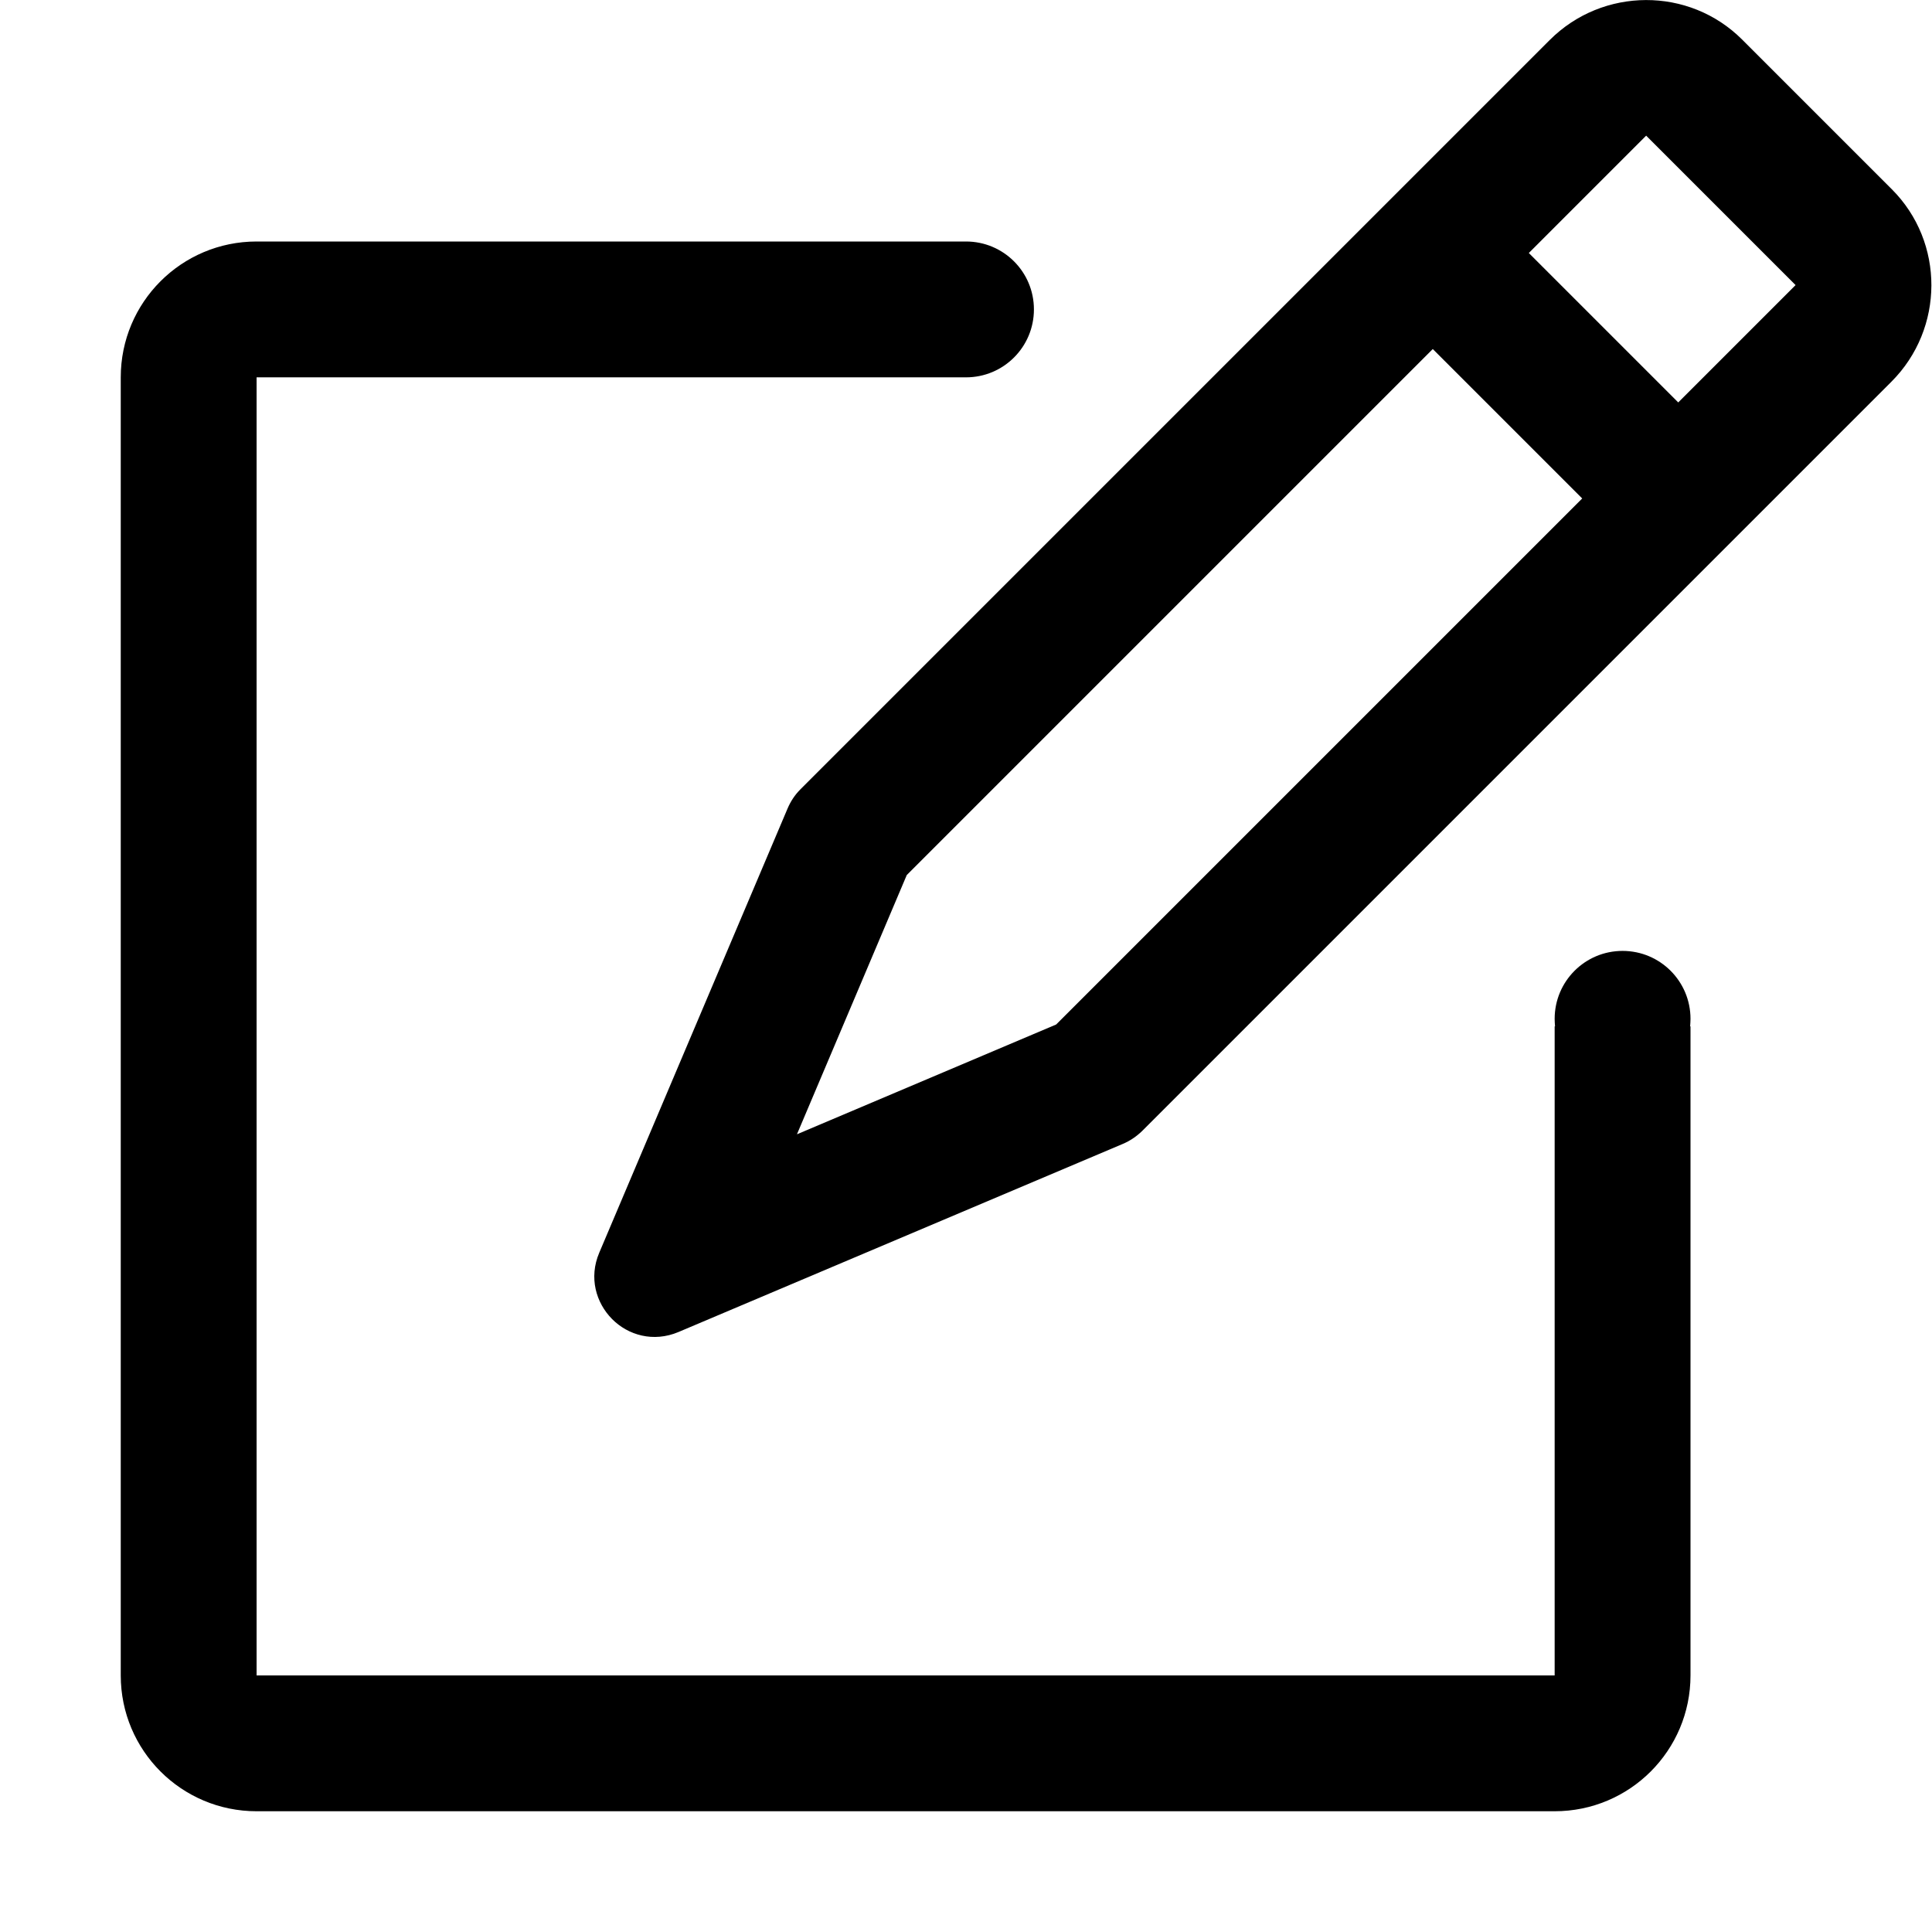
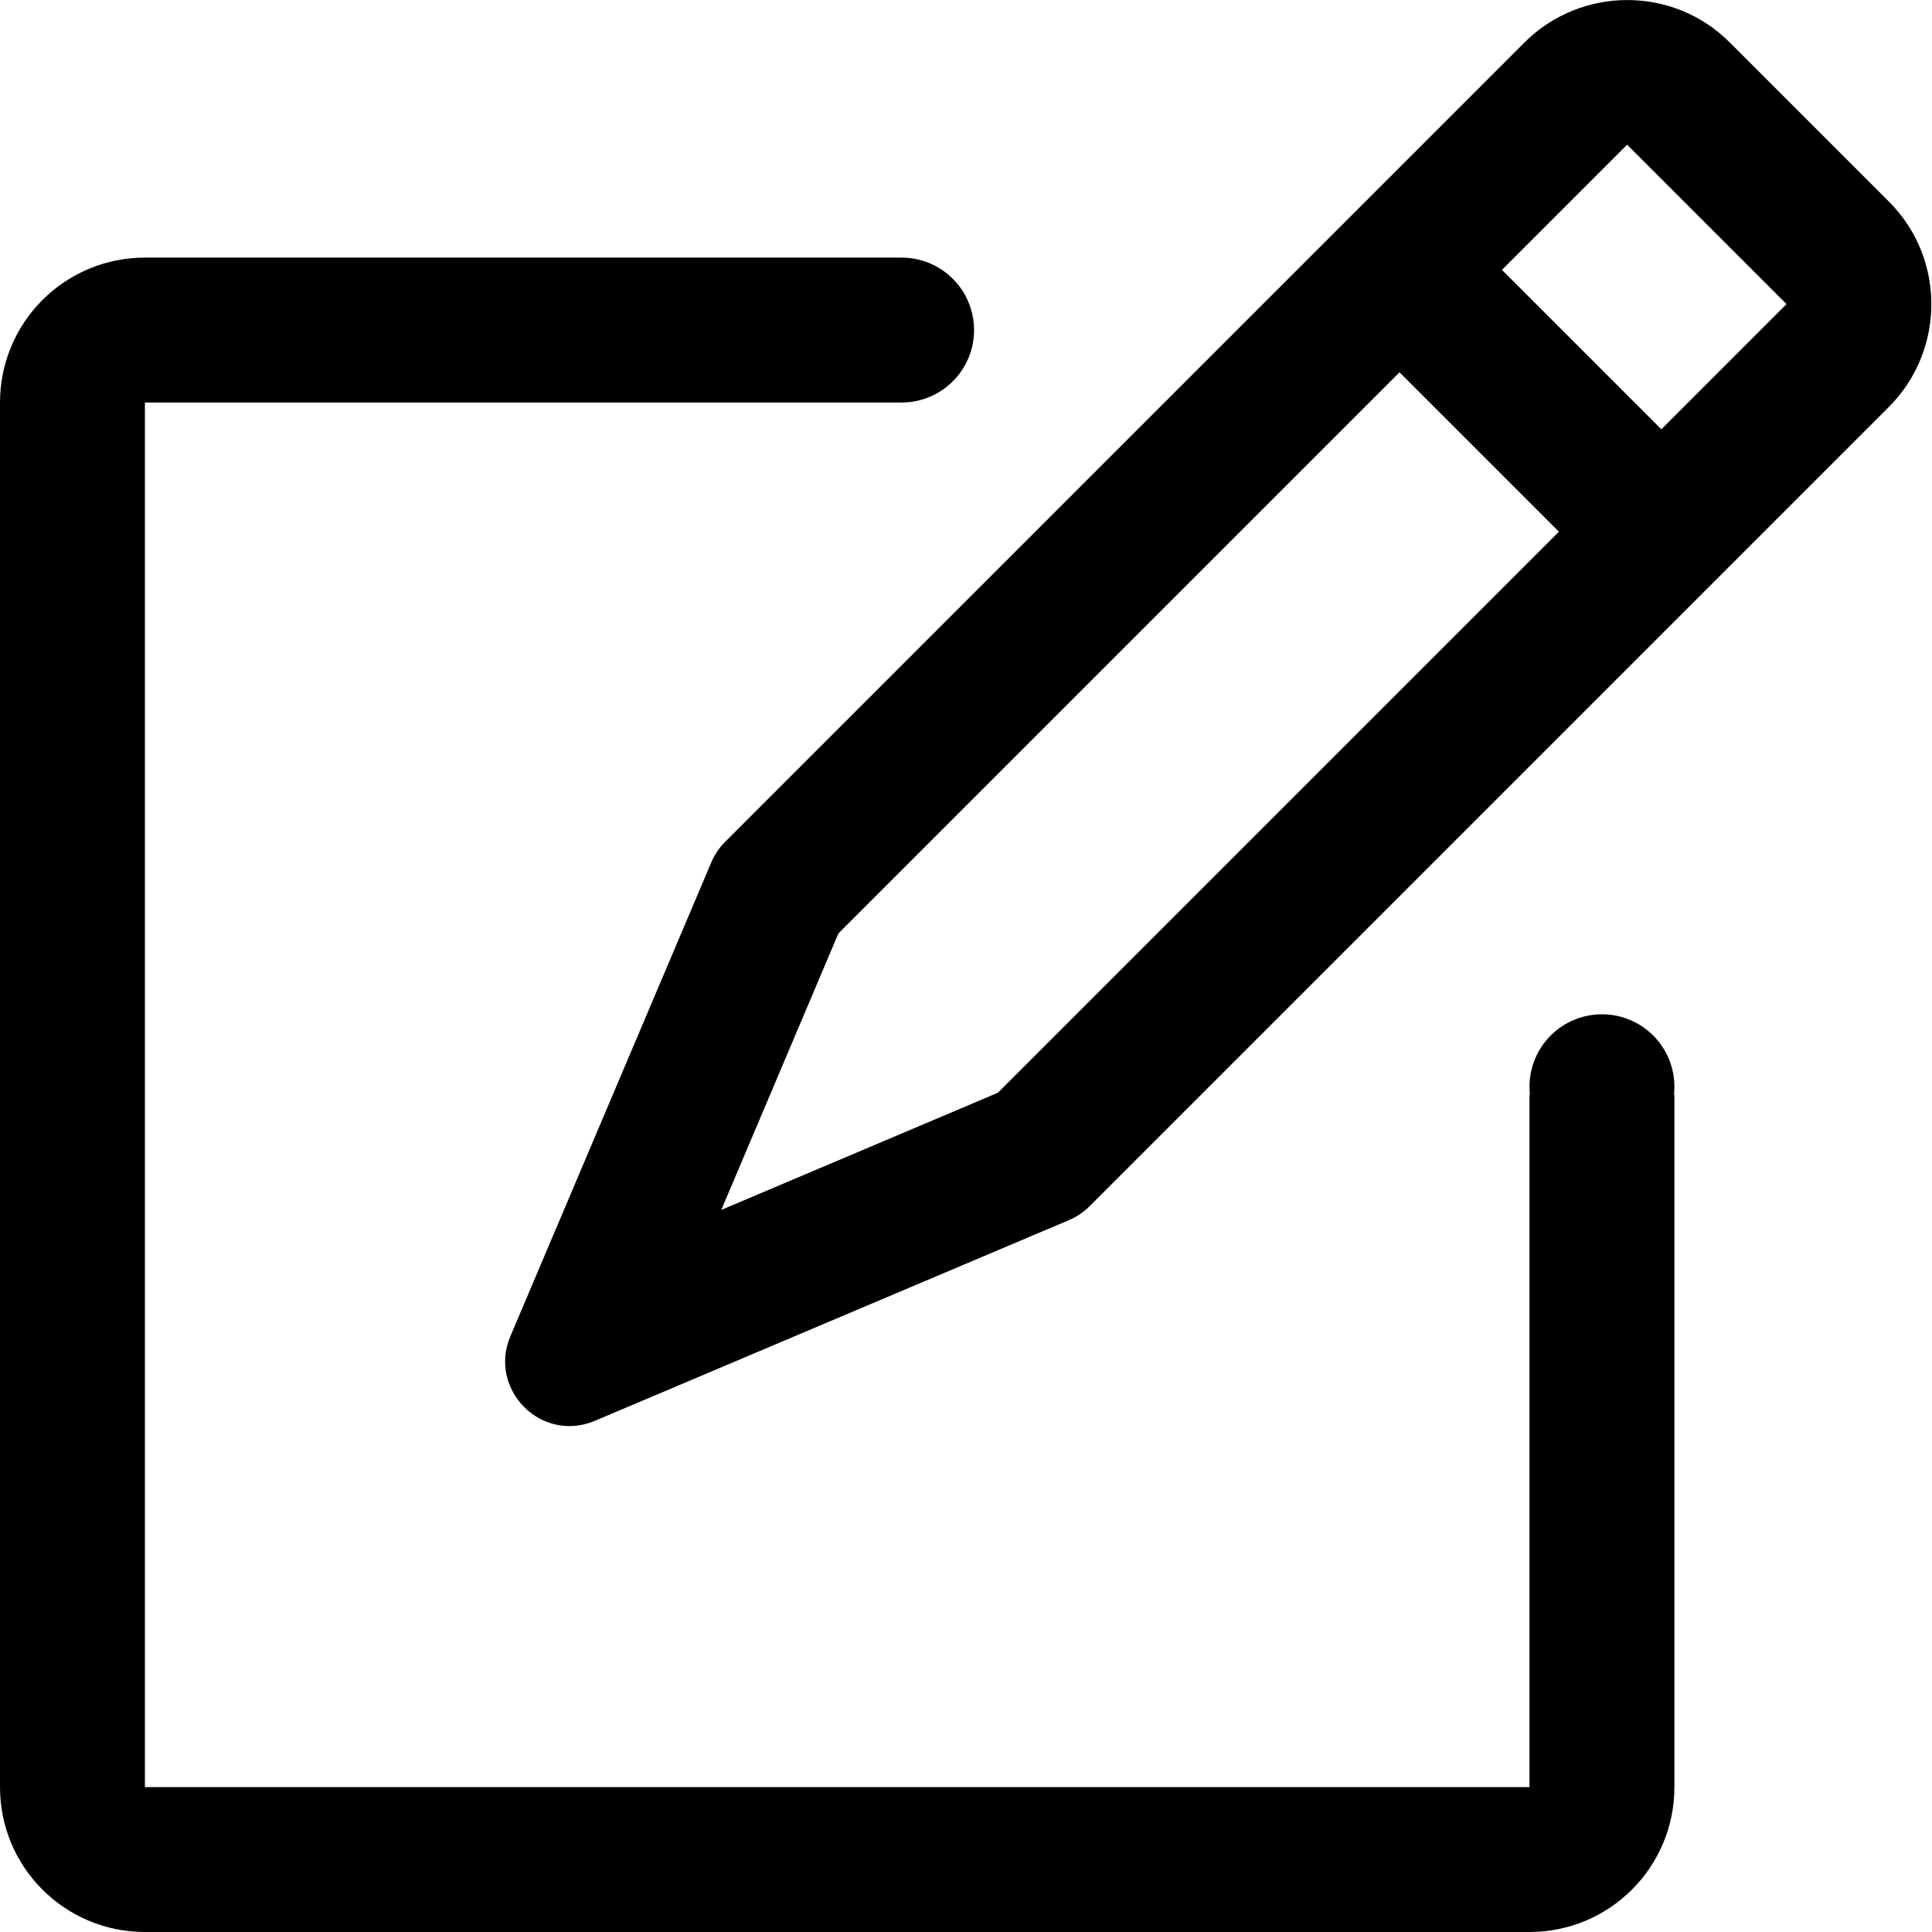
- <svg xmlns="http://www.w3.org/2000/svg" t="1525760397212" class="icon" style="" viewBox="0 0 1024 1024" version="1.1" p-id="2919" width="200" height="200">
-   <defs>
-     <style type="text/css" />
-   </defs>
-   <path d="M860 504c-19.9 0-36 16.1-36 36 0 1.4 0.1 2.7 0.2 4h-0.2v344H136V200h376c19.9 0 36-16.1 36-36s-16.1-36-36-36H136c-39.8 0-72 32.2-72 72v688c0 39.8 32.2 72 72 72h688c39.8 0 72-32.2 72-72V544h-0.2c0.1-1.3 0.2-2.6 0.2-4 0-19.9-16.1-36-36-36z" p-id="2920" />
-   <path d="M1002.7 100.3L923.4 21c-28.1-28.1-73.9-27.9-102 0.2L424.2 418.4c-2.9 2.9-5.2 6.4-6.8 10.2L317.6 664c-5.6 13.2-1.7 26.5 6.8 35.1 8.5 8.6 21.9 12.5 35.2 6.9l235.5-99.7c3.8-1.6 7.2-3.9 10.2-6.8l397.2-397.2c28.1-28.1 28.3-73.9 0.2-102zM559.8 543l-137.4 58.2 58.2-137.4L759.4 185l79.2 79.2L559.8 543z m391.7-391.7l-62 62-79.2-79.2 62-62 0.2-0.2 79.2 79.2-0.2 0.2z" p-id="2921" />
+ <svg xmlns="http://www.w3.org/2000/svg" width="128" height="128">
+   <g>
+     <path d="M106.133 67.2a4.797 4.797 0 0 0-4.8 4.8c0 .187.014.36.027.533h-.027V118.4H9.6V26.667h50.133c2.654 0 4.8-2.147 4.8-4.8 0-2.654-2.146-4.8-4.8-4.8H9.6a9.594 9.594 0 0 0-9.6 9.6V118.4c0 5.307 4.293 9.6 9.6 9.6h91.733c5.307 0 9.6-4.293 9.6-9.6V72.533h-.026c.013-.173.026-.346.026-.533 0-2.653-2.146-4.8-4.8-4.8z" />
+     <path d="M125.16 13.373L114.587 2.8c-3.747-3.747-9.854-3.72-13.6.027l-52.96 52.96a4.264 4.264 0 0 0-.907 1.36L33.813 88.533c-.746 1.76-.226 3.534.907 4.68 1.133 1.147 2.92 1.667 4.693.92l31.4-13.293c.507-.213.96-.52 1.36-.907l52.96-52.96c3.747-3.746 3.774-9.853.027-13.6zM66.107 72.4l-18.32 7.76 7.76-18.32L92.72 24.667l10.56 10.56L66.107 72.4zm52.226-52.227l-8.266 8.267-10.56-10.56 8.266-8.267.027-.026 10.56 10.56-.027.026z" />
+   </g>
</svg>
